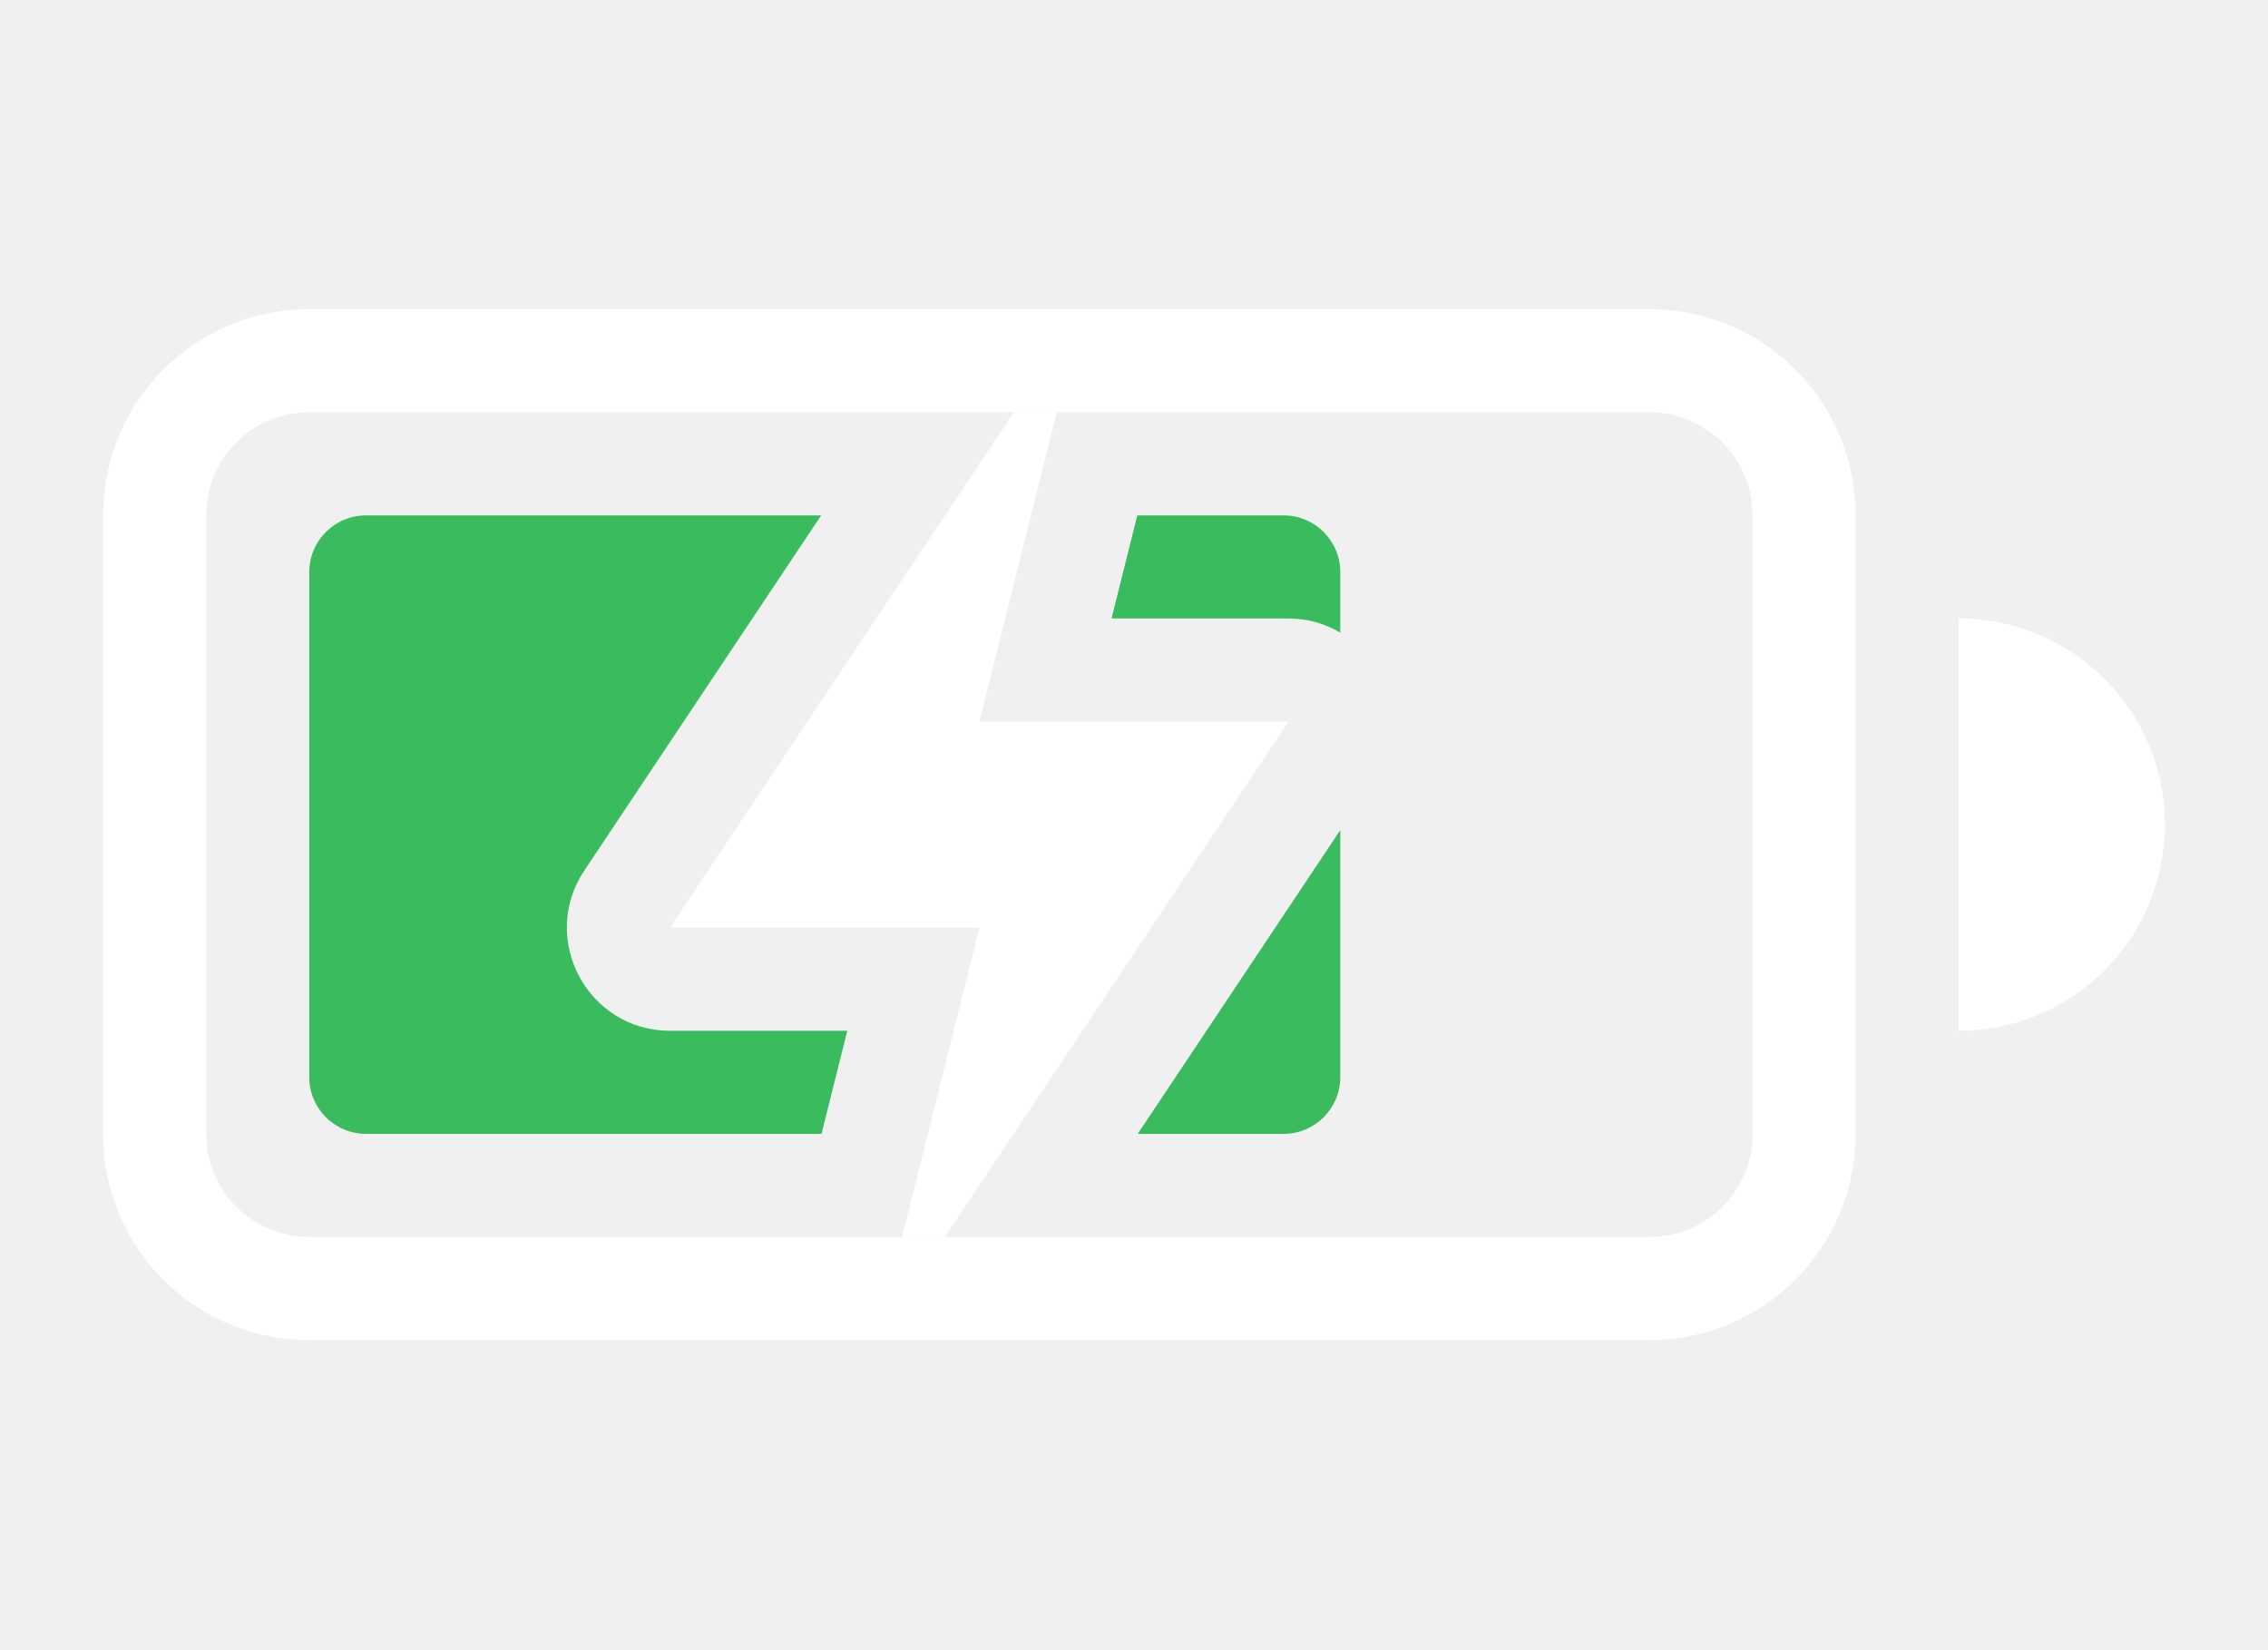
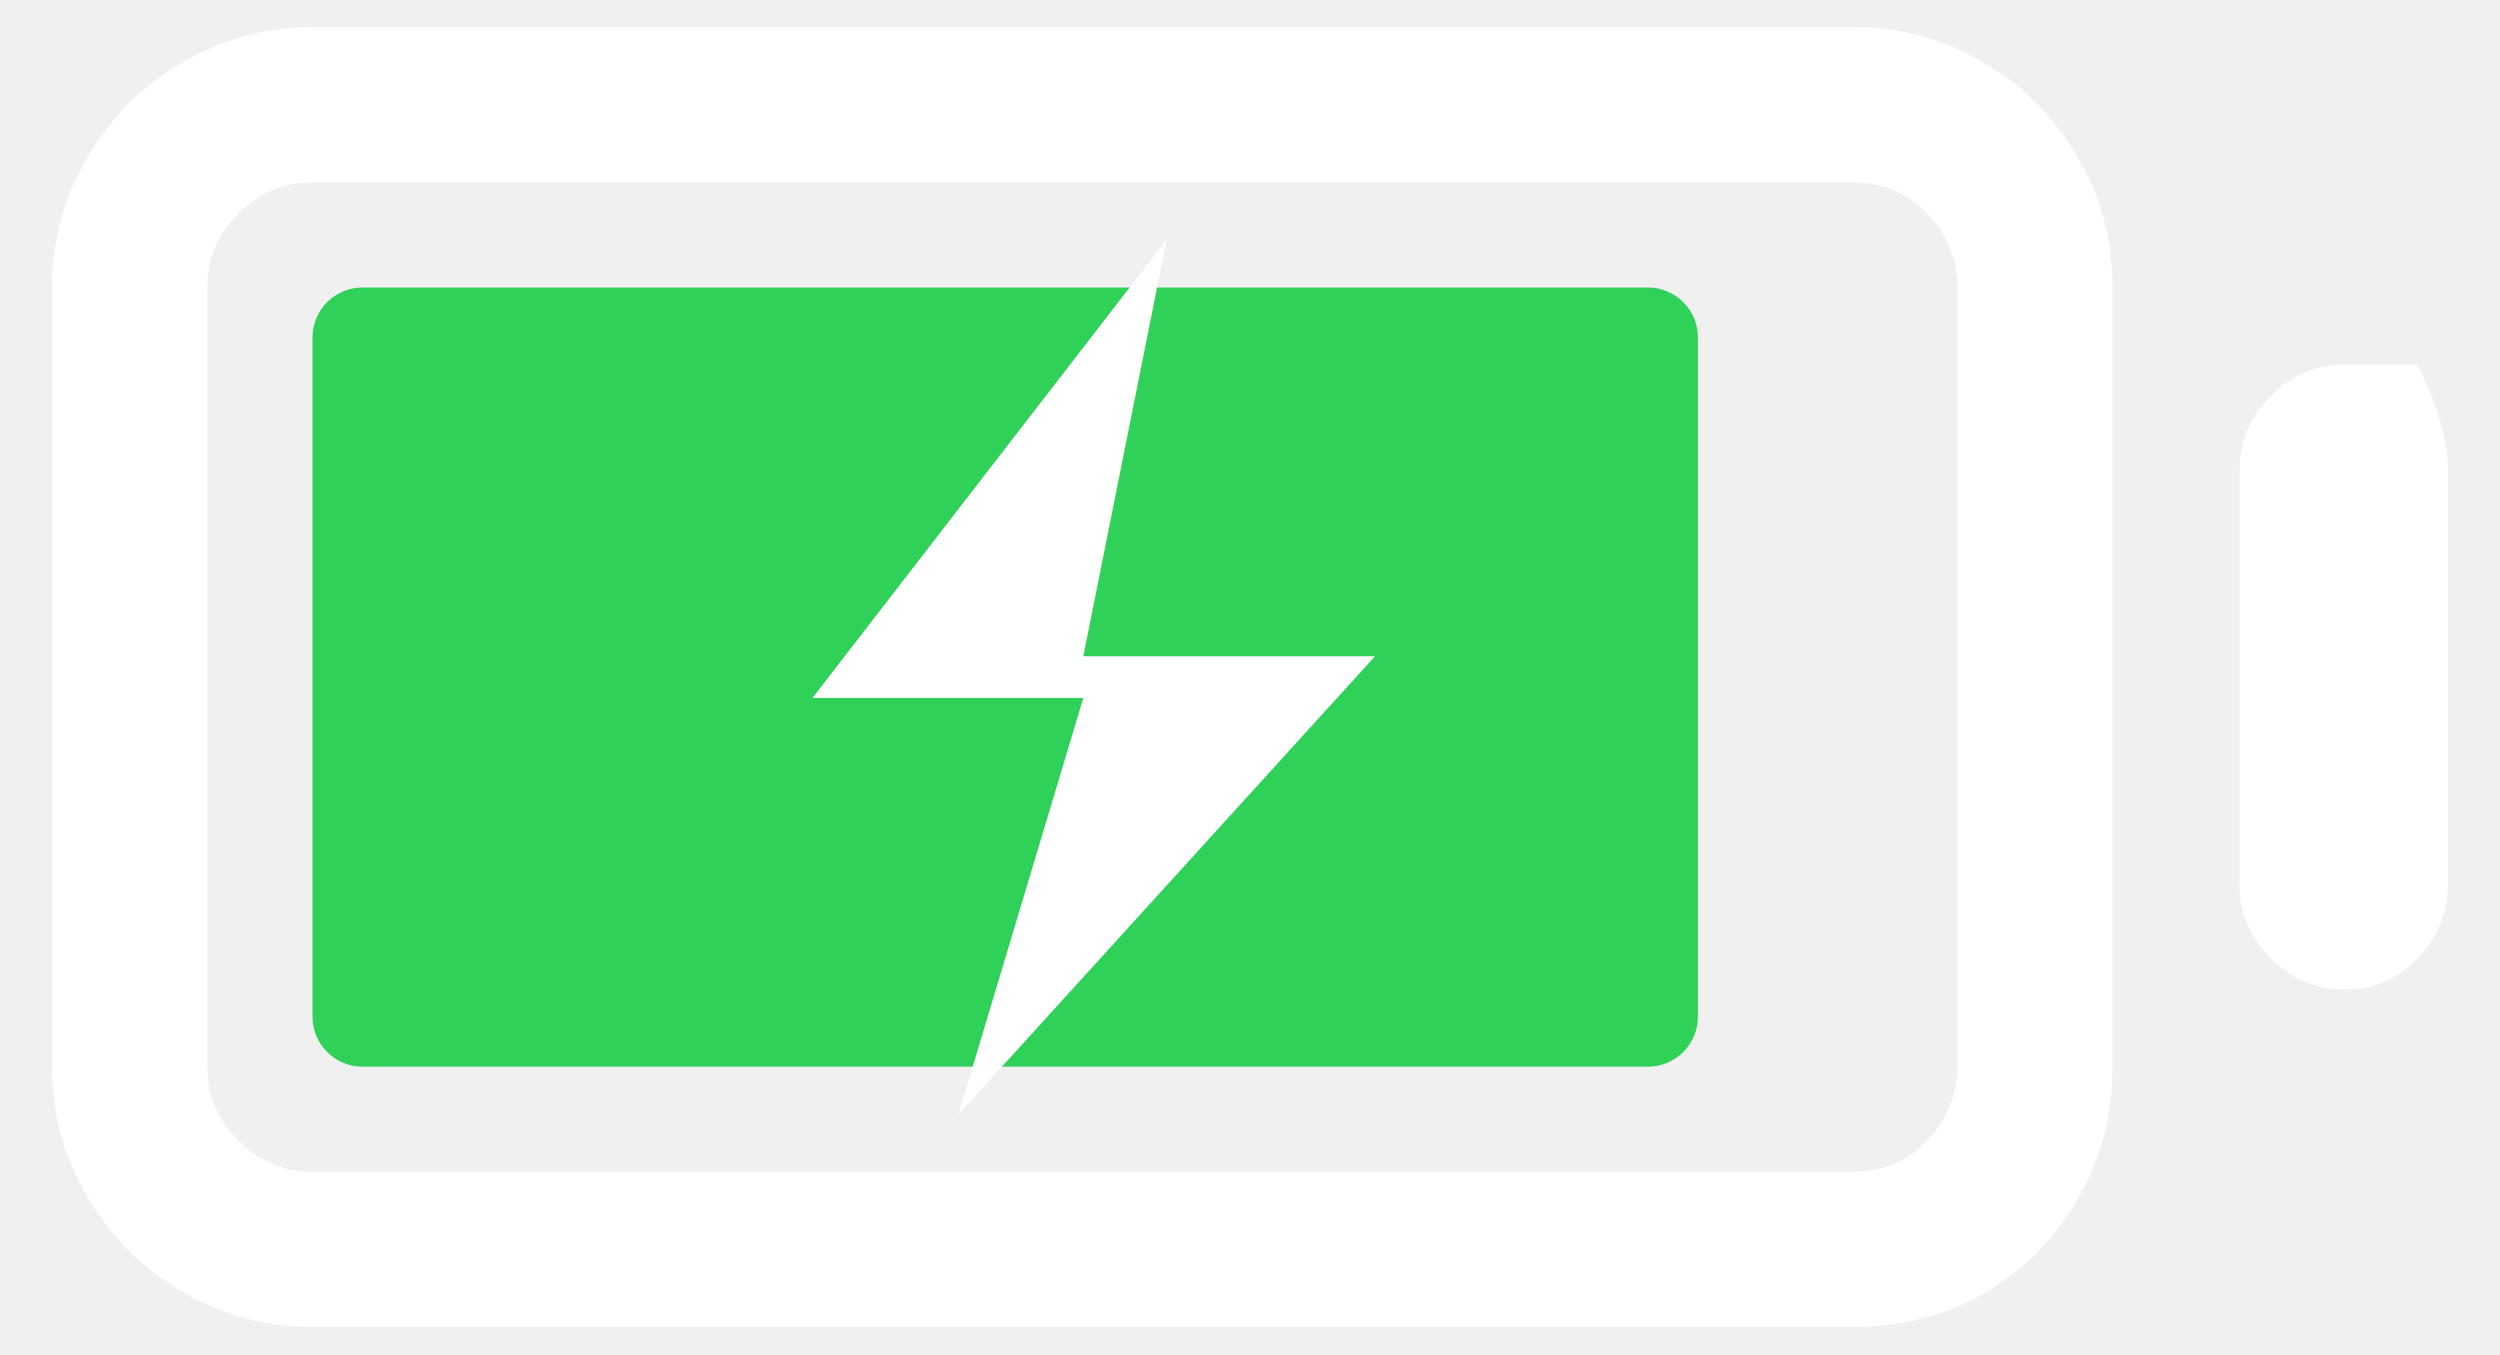
- <svg xmlns="http://www.w3.org/2000/svg" width="22" height="16" enable-background="new" version="1.1">
-   <g transform="translate(1)" fill="#FFFFFF">
-     <path d="m8.834 4-3.334 5h3l-0.75 3h0.416l3.334-5h-3l0.75-3z" enable-background="new" />
-     <g fill-rule="evenodd">
-       <path d="m2 3c-1.108 0-2 0.892-2 2v6c0 1.108 0.892 2 2 2h13c1.108 0 2-0.892 2-2v-6c0-1.108-0.892-2-2-2zm0 1h13c0.554 0 1 0.446 1 1v6c0 0.554-0.446 1-1 1h-13c-0.554 0-1-0.446-1-1v-6c0-0.554 0.446-1 1-1z" enable-background="new" style="paint-order:stroke fill markers" />
-       <path d="m2.551 5c-0.305 0-0.551 0.246-0.551 0.551v4.898c0 0.305 0.246 0.551 0.551 0.551h4.418l0.25-1h-1.719c-0.799-1.712e-4 -1.275-0.89-0.832-1.555l2.297-3.445h-4.414zm7.481 0-0.25 1h1.719c0.188 4.03e-5 0.356 0.053 0.5 0.137v-0.586c0-0.305-0.246-0.551-0.551-0.551h-1.418zm1.969 3.053-1.965 2.947h1.414c0.305 0 0.551-0.246 0.551-0.551v-2.397z" enable-background="new" fill="#39BB5E" style="paint-order:stroke fill markers" />
-       <path d="m18 6v4a2 2 0 0 0 2-2 2 2 0 0 0-2-2z" enable-background="new" style="paint-order:stroke fill markers" />
-     </g>
+ <svg xmlns="http://www.w3.org/2000/svg" width="24" height="13" viewBox="0 5.5 24 13">
+   <g>
+     <path d="M3 5.76Q2.33 5.76 1.75 6.1Q1.18 6.43 0.84 7.01Q0.5 7.58 0.5 8.26L0.5 15.74Q0.5 16.42 0.84 16.99Q1.18 17.57 1.75 17.9Q2.33 18.24 3 18.24L17.78 18.24Q18.48 18.24 19.04 17.92Q19.61 17.59 19.94 17.02Q20.28 16.44 20.28 15.74L20.28 8.26Q20.28 7.56 19.94 7Q19.61 6.43 19.04 6.1Q18.48 5.76 17.78 5.76L3 5.76ZM18.79 15.74Q18.79 16.15 18.5 16.45Q18.22 16.75 17.78 16.75L3 16.75Q2.59 16.75 2.29 16.45Q1.99 16.15 1.99 15.74L1.99 8.26Q1.99 7.85 2.29 7.55Q2.59 7.25 3 7.25L17.78 7.25Q18.22 7.25 18.5 7.55Q18.79 7.85 18.79 8.26L18.79 15.74ZM22.51 9Q22.1 9 21.8 9.3Q21.5 9.6 21.5 10.01L21.5 13.99Q21.5 14.4 21.8 14.7Q22.1 15 22.51 15Q22.92 15 23.21 14.7Q23.5 14.4 23.5 13.99L23.5 10.01Q23.5 9.6 23.21 9 22.51 9Z" fill="#FFFFFF" />
+   </g>
+   <g>
+     <rect x="3.0" y="8.26" width="13.3" height="7.48" rx="0.48" ry="0.48" fill="#30D158" />
+   </g>
+   <g>
+     <path d="M 11.2 7.8 L 7.8 12.2 L 10.4 12.2 L 9.2 16.2 L 13.2 11.8 L 10.4 11.8 Z" fill="#FFFFFF" />
  </g>
</svg>
